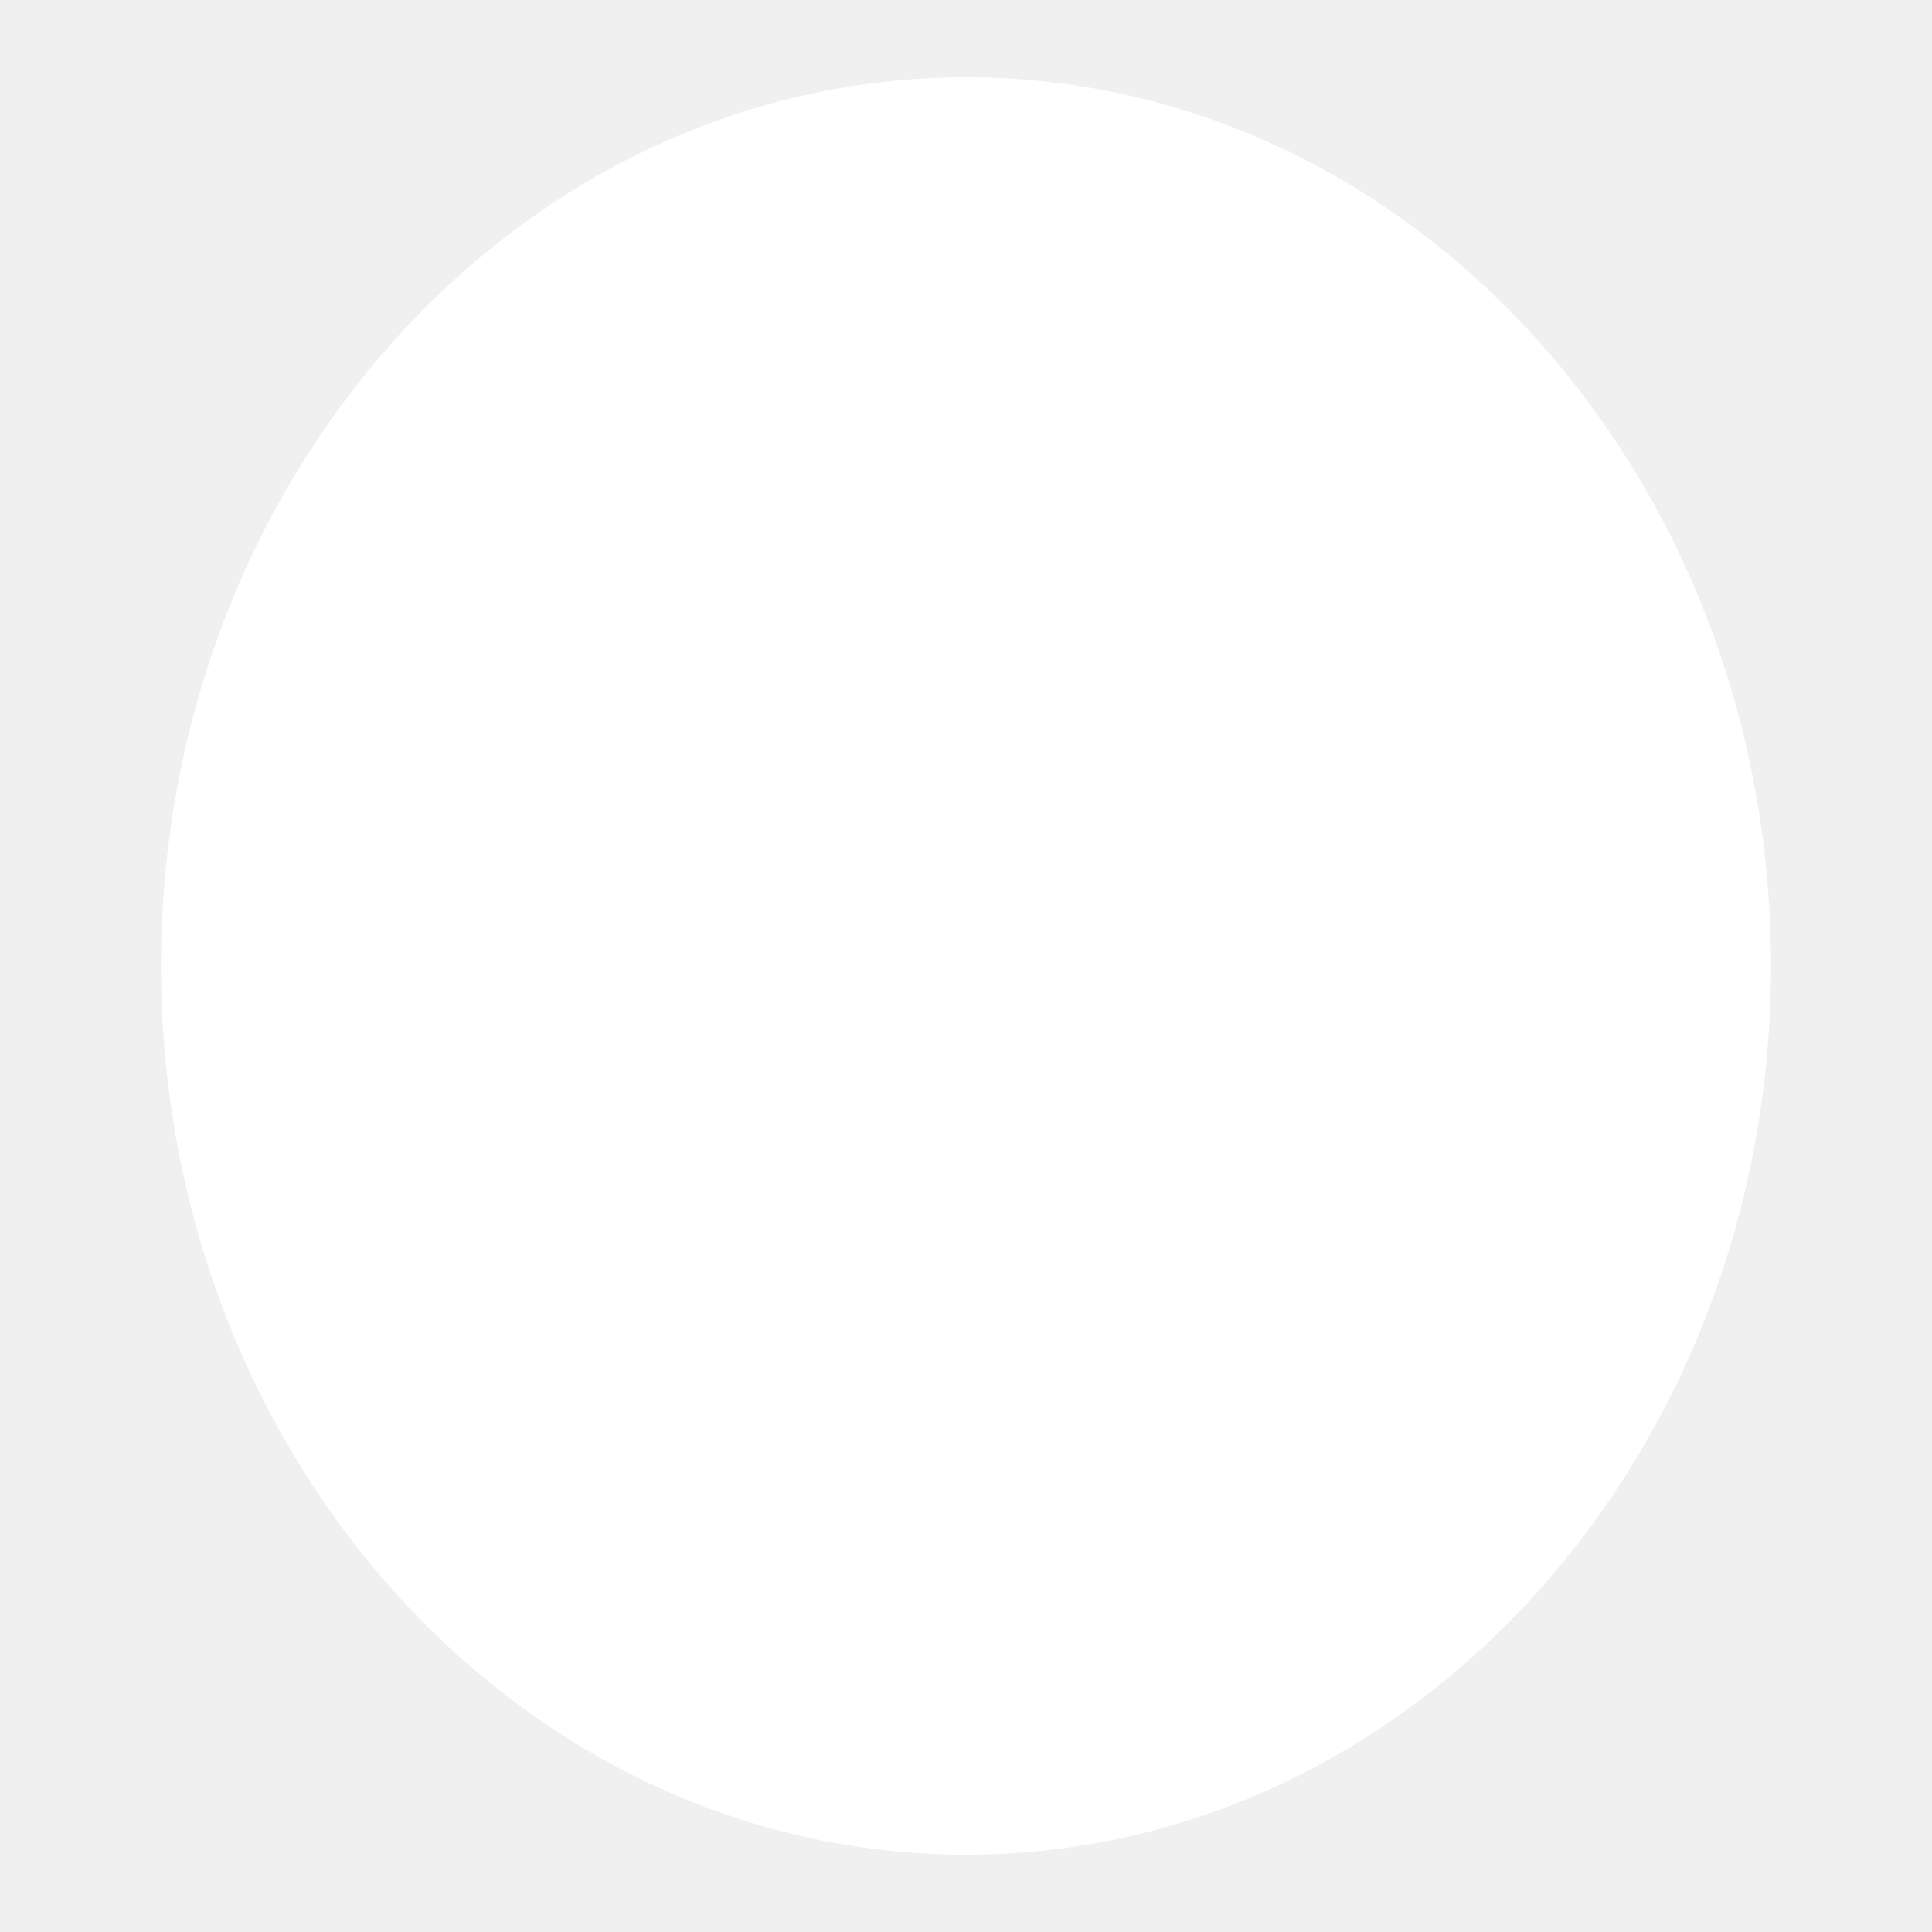
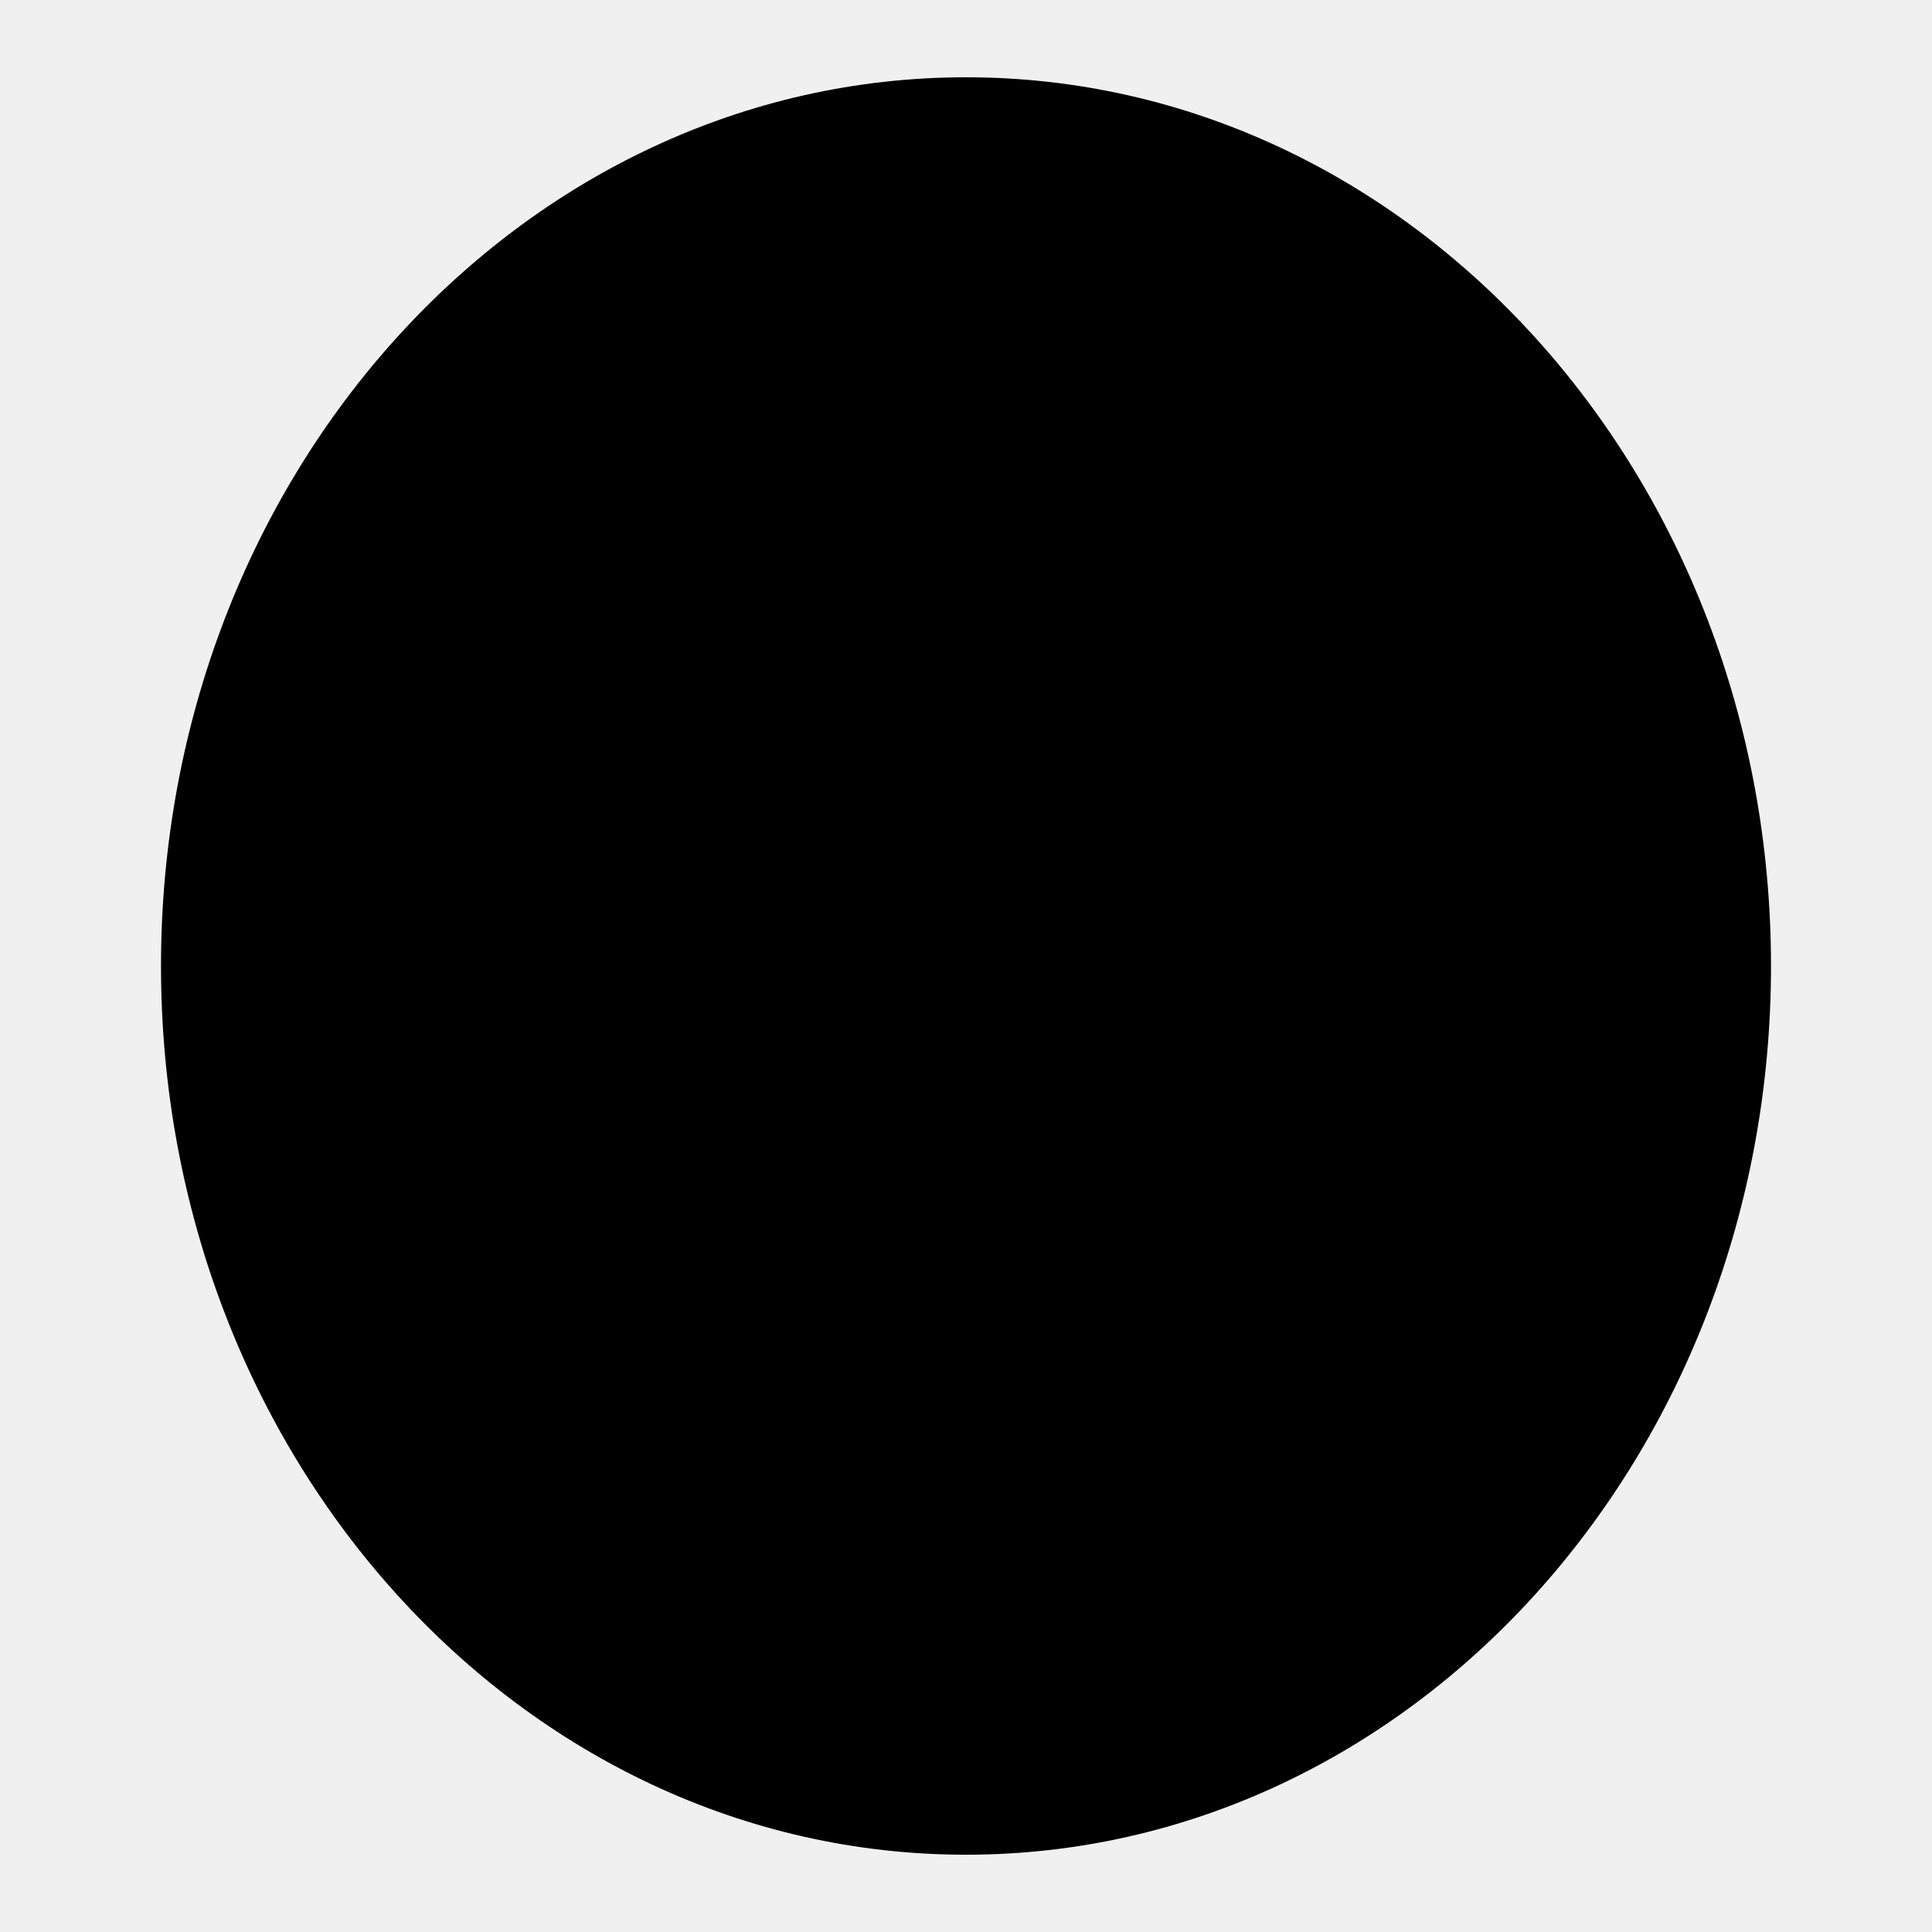
<svg xmlns="http://www.w3.org/2000/svg" width="300" height="300" viewBox="0 0 300 300" version="1.1" id="svg1">
  <defs id="defs1" />
-   <ellipse style="fill:#ffffff;fill-opacity:1;stroke:none;stroke-width:1.028;stroke-dasharray:none" id="path3" cx="150" cy="150" rx="125" ry="138" />
+   <ellipse style="fill:#000000;fill-opacity:1;stroke:none;stroke-width:1.028;stroke-dasharray:none" id="path3" cx="150" cy="150" rx="125" ry="138" />
</svg>
